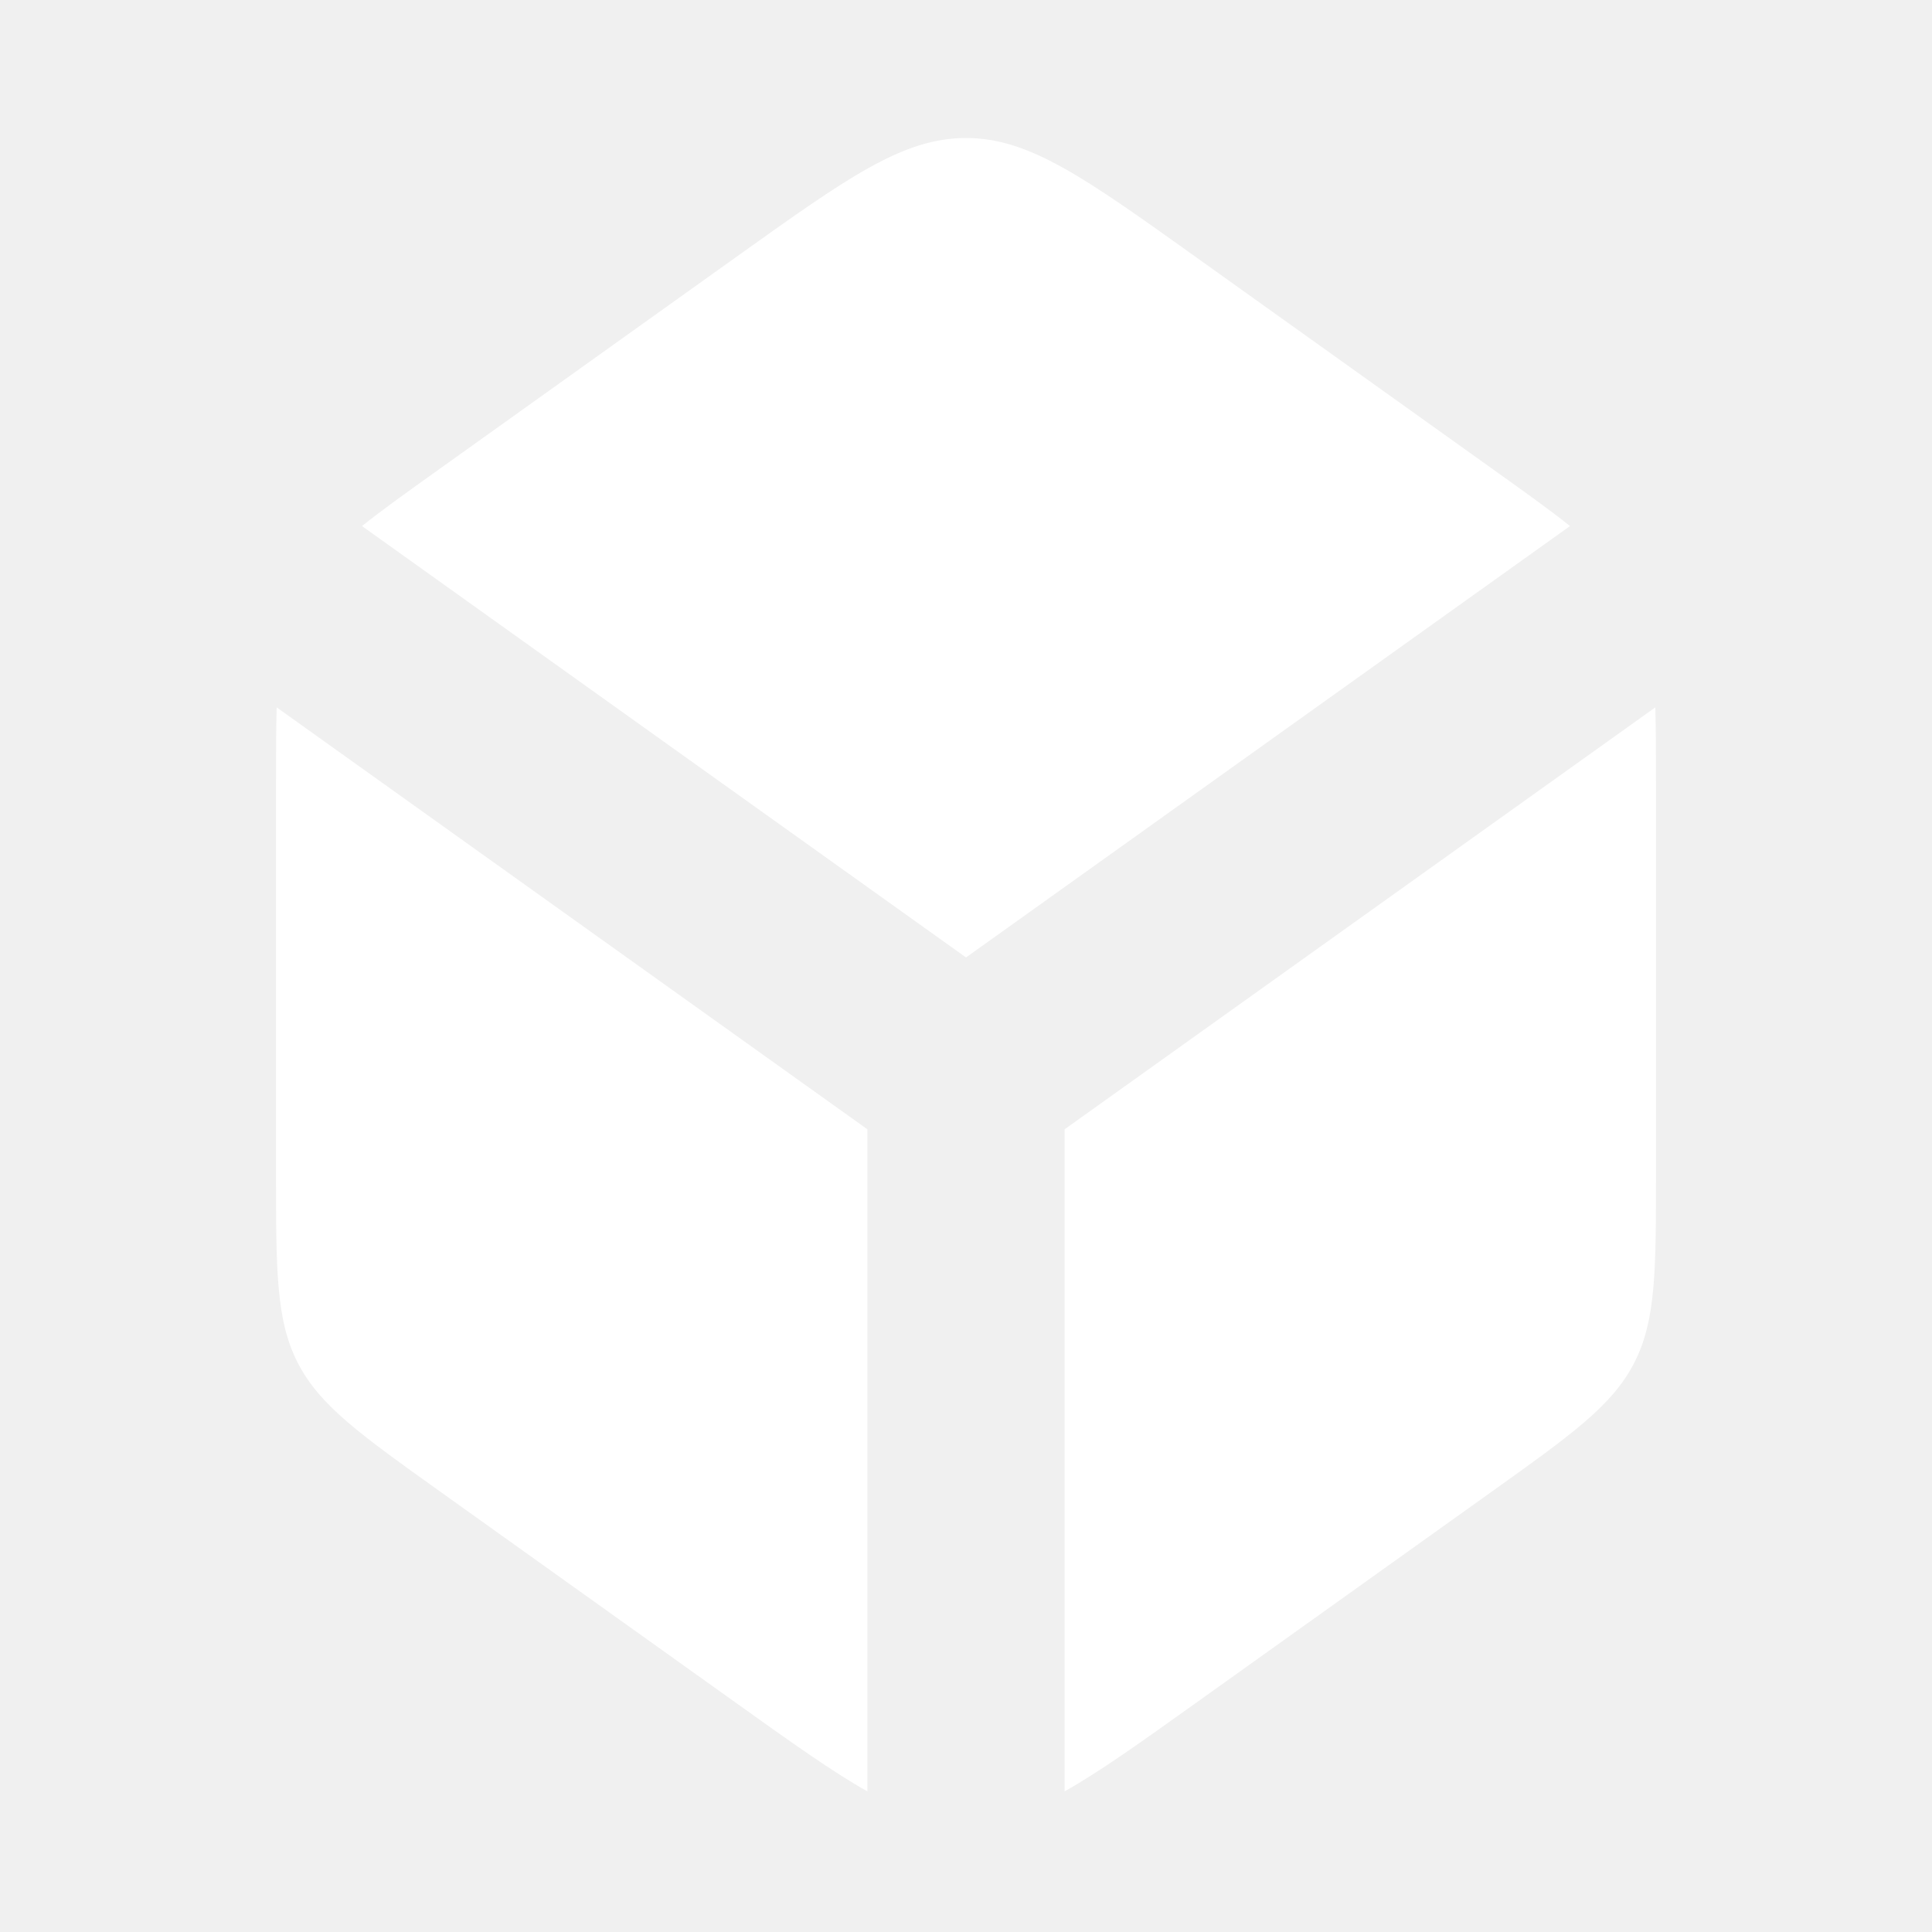
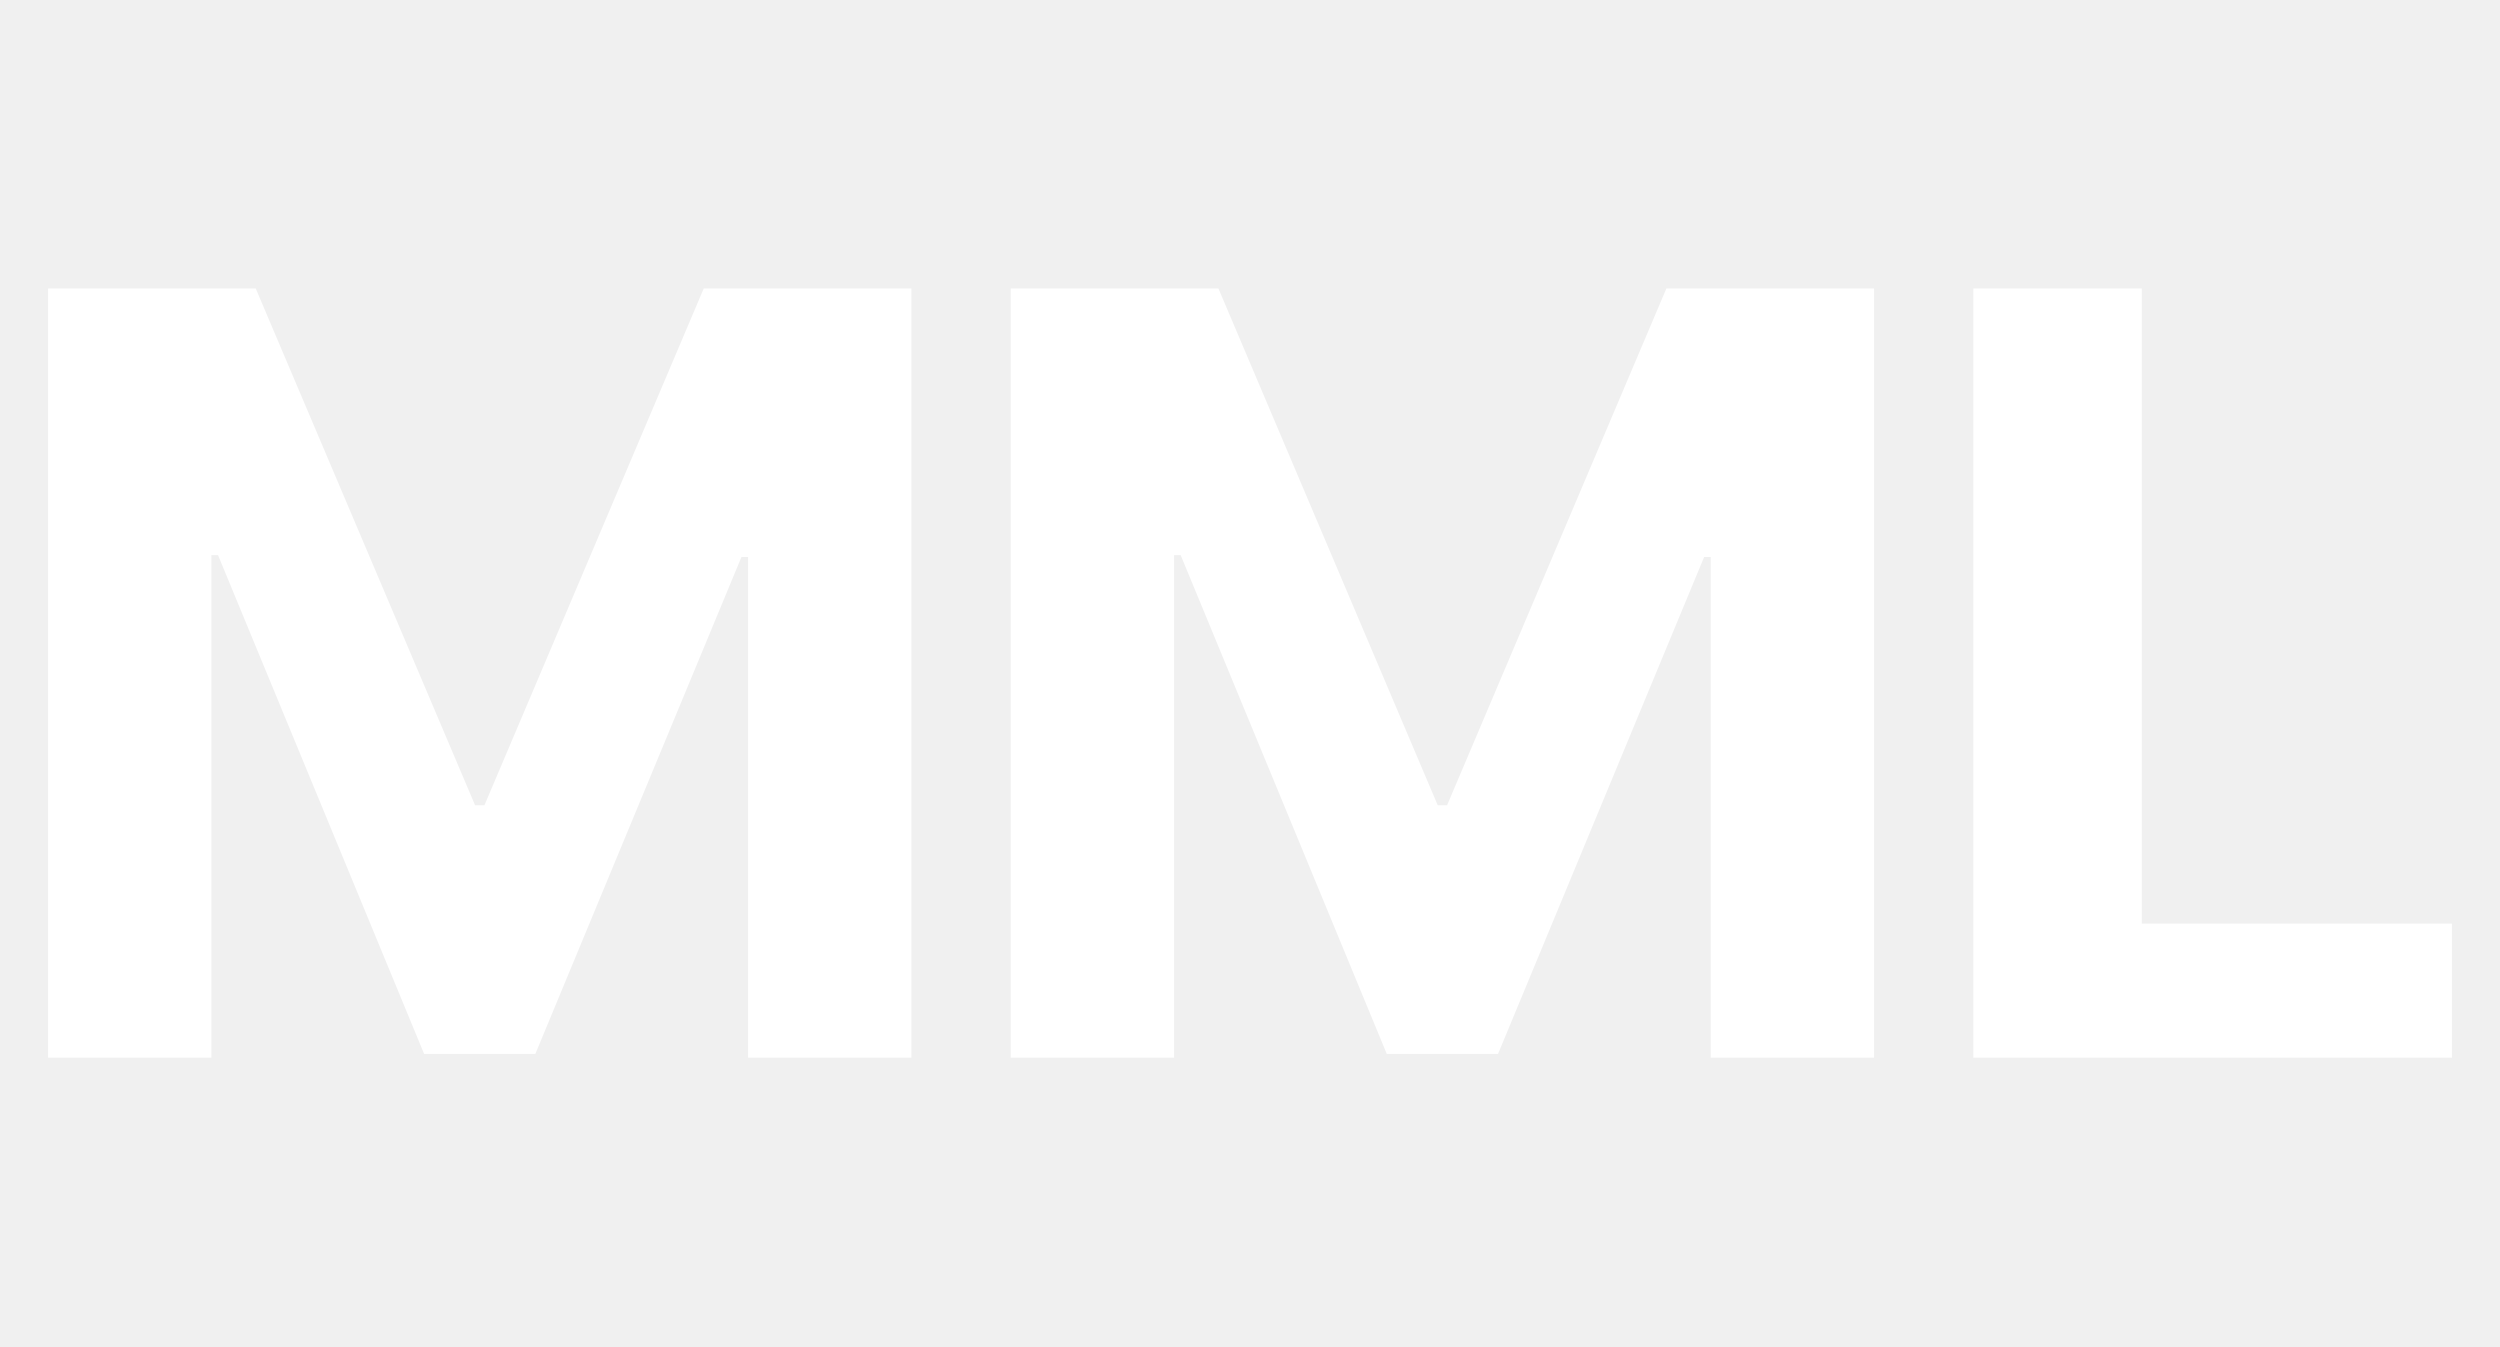
- <svg xmlns="http://www.w3.org/2000/svg" width="28" height="28" viewBox="0 0 28 28" fill="none">
-   <path fill-rule="evenodd" clip-rule="evenodd" d="M10.679 24.688L6.393 21.627C5.22 20.789 4.633 20.37 4.317 19.754C4 19.139 4 18.418 4 16.977V11.43C4 10.97 4 10.585 4.01 10.252L12.571 16.367V25.962C12.062 25.676 11.467 25.251 10.679 24.688ZM15.429 25.962C15.938 25.676 16.533 25.251 17.321 24.688L21.607 21.627C22.78 20.789 23.367 20.37 23.683 19.754C24 19.139 24 18.418 24 16.977V11.43C24 10.97 24 10.585 23.99 10.252L15.429 16.367V25.962ZM22.754 7.624L14 13.876L5.246 7.624C5.548 7.383 5.924 7.115 6.393 6.78L10.679 3.718C12.282 2.573 13.084 2 14 2C14.916 2 15.718 2.573 17.321 3.718L21.607 6.78C22.076 7.115 22.452 7.383 22.754 7.624Z" fill="white" />
+ <svg xmlns="http://www.w3.org/2000/svg" width="52" height="28" viewBox="0 0 52 28" fill="none">
+   <path d="M1 6H5.319L9.882 16.75H10.076L14.638 6H18.957V22H15.56V11.586H15.422L11.135 21.922H8.822L4.535 11.547H4.397V22H1V6Z" fill="white" />
+   <path d="M21.023 6H25.343L29.905 16.75H30.099L34.661 6H38.98V22H35.583V11.586H35.446L31.159 21.922H28.845L24.558 11.547H24.421V22H21.023V6Z" fill="white" />
+   <path d="M41.046 22V6H44.549V19.211H51V22H41.046Z" fill="white" />
</svg>
